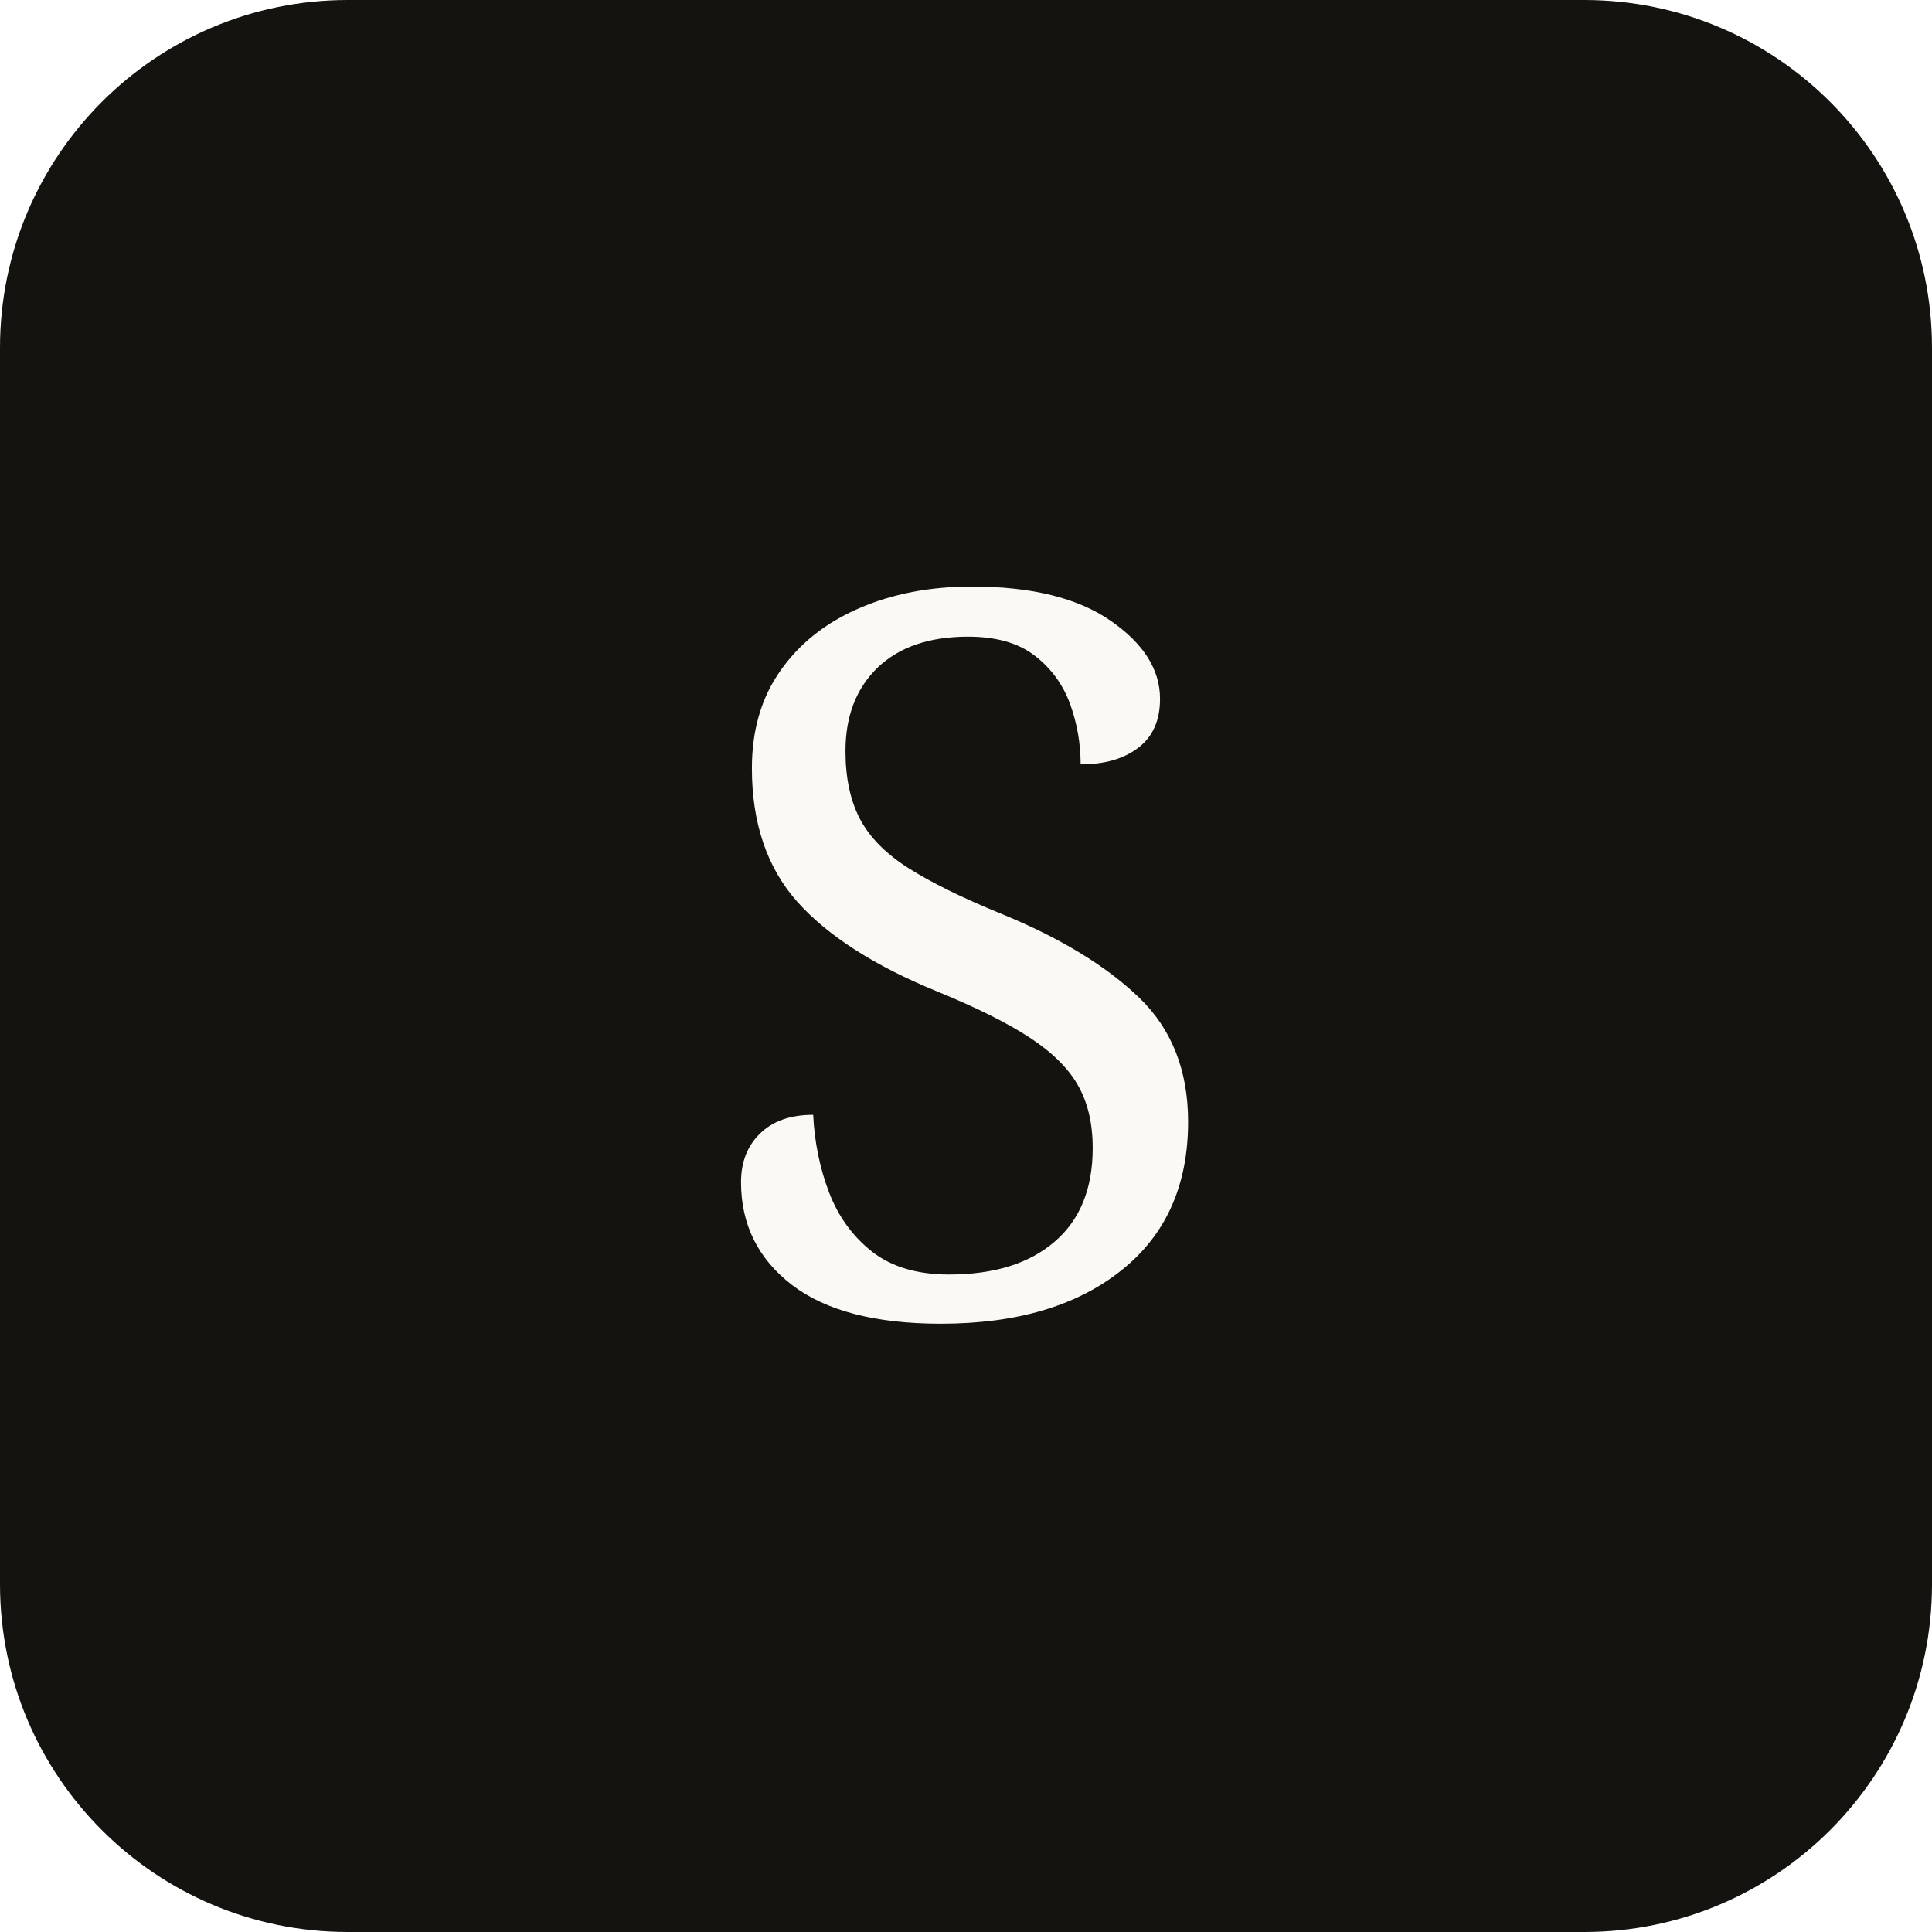
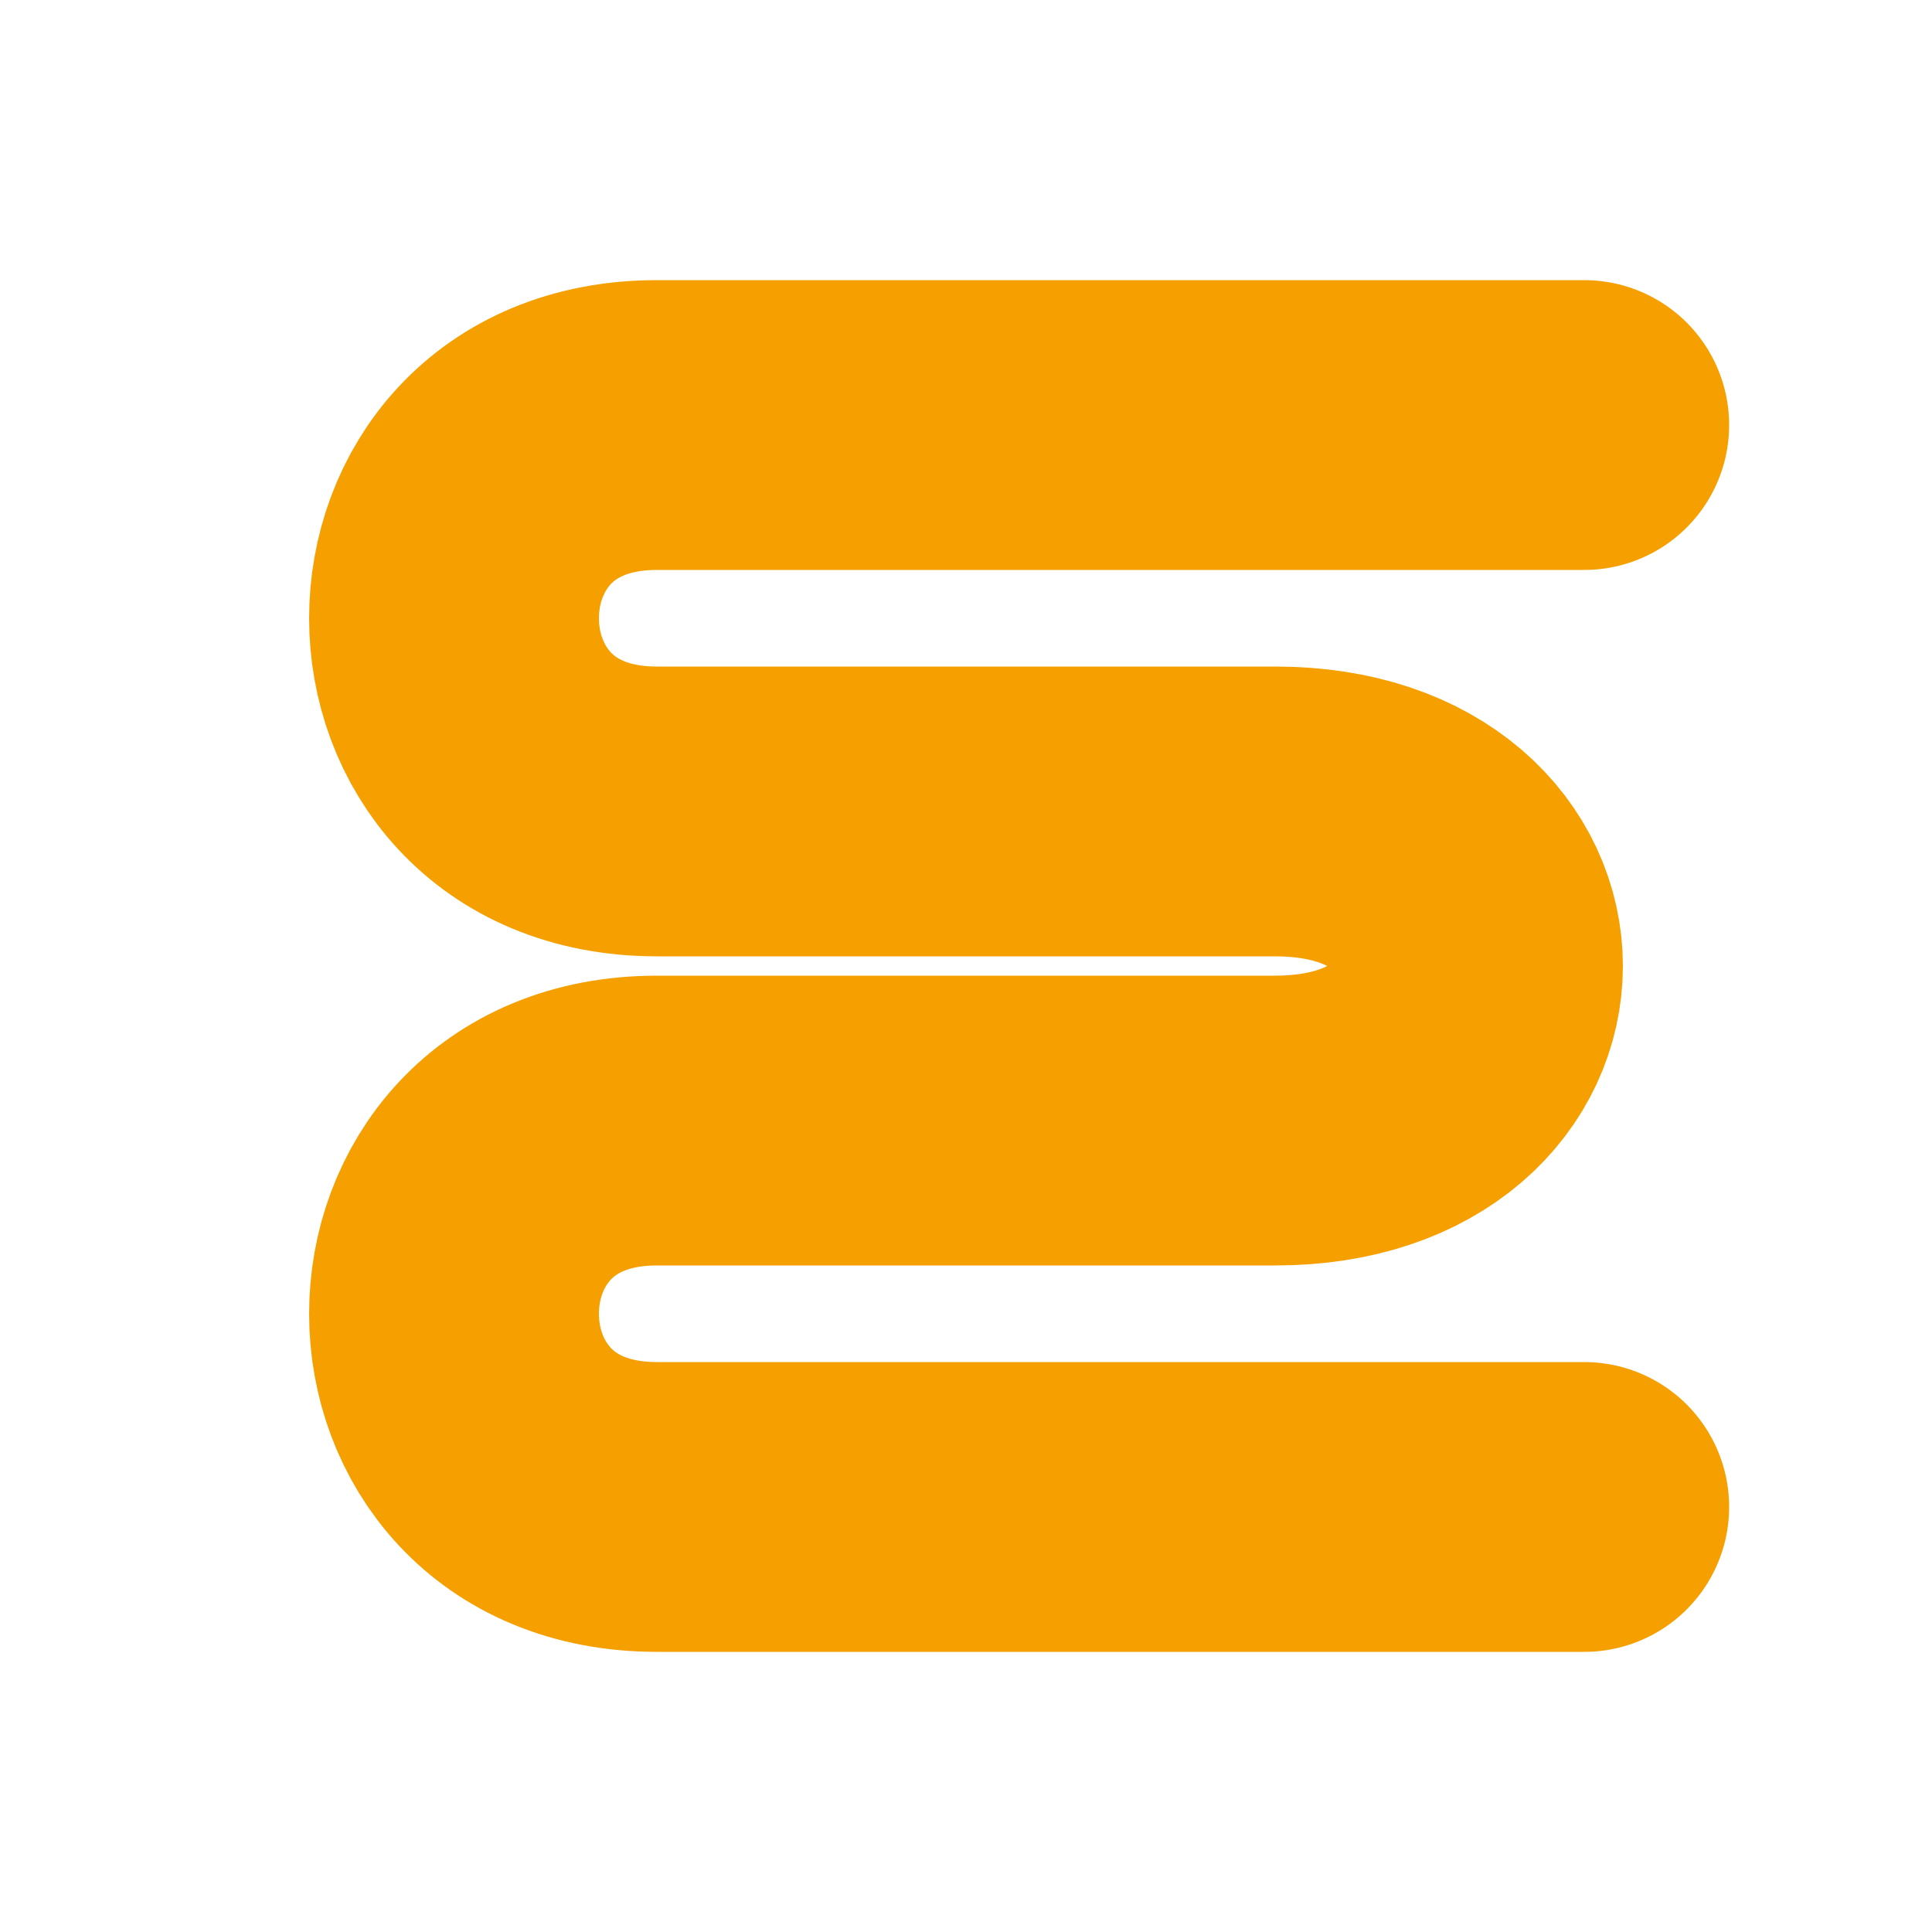
- <svg xmlns="http://www.w3.org/2000/svg" viewBox="0 0 100 100">
-   <rect width="100" height="100" rx="18" fill="#141310" />
-   <text x="50" y="68" font-family="Georgia, serif" font-size="52" fill="#FAF9F6" text-anchor="middle">S</text>
+ <svg xmlns="http://www.w3.org/2000/svg" viewBox="0 0 100 100" fill="none">
+   <path d="M82 22H34C20 22 20 42 34 42H66C80 42 80 58 66 58H34C20 58 20 78 34 78H82" stroke="#F5A000" stroke-width="15" stroke-linecap="round" stroke-linejoin="round" />
</svg>
